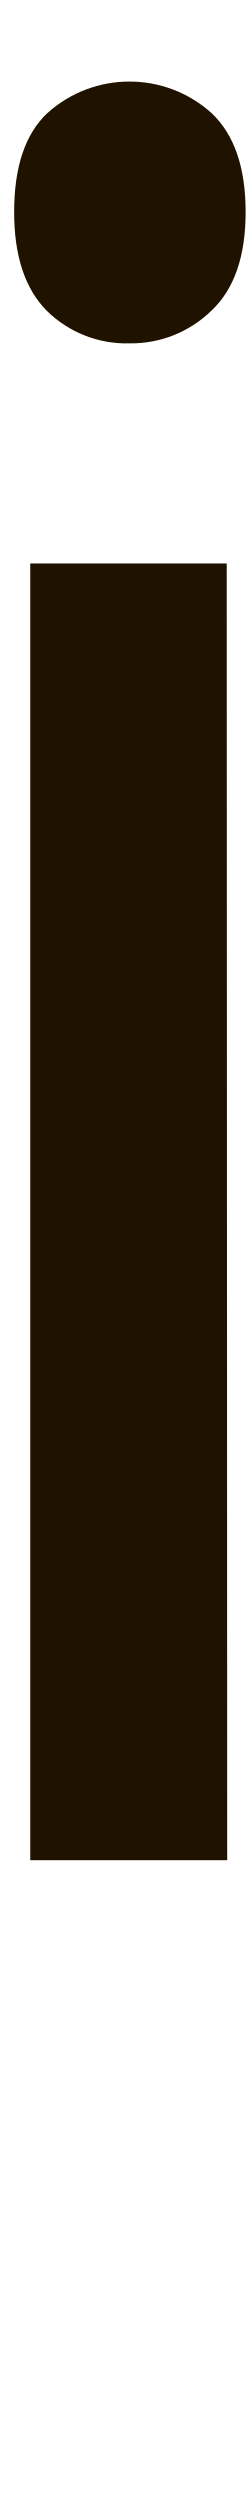
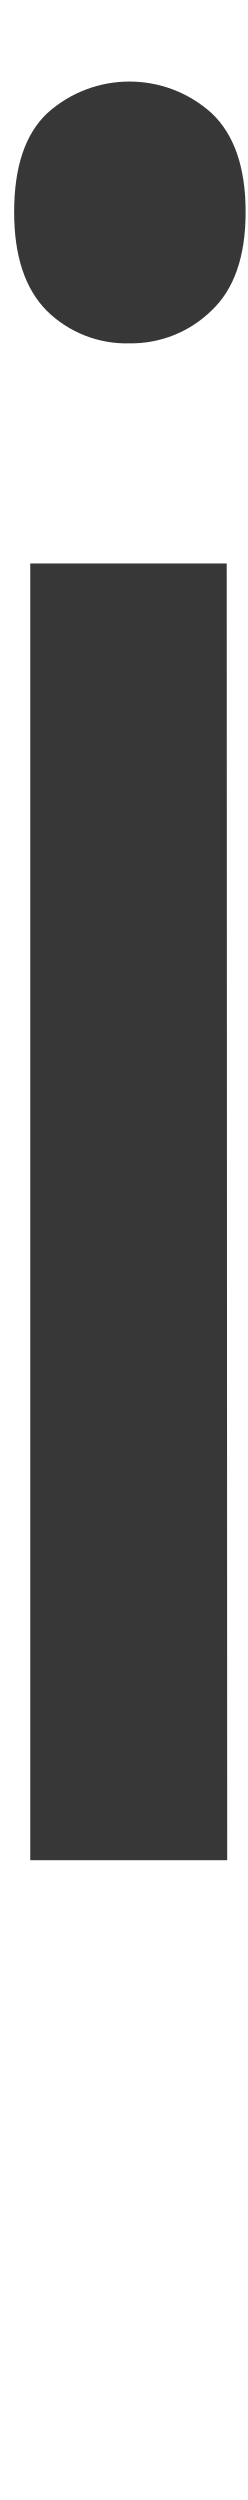
<svg xmlns="http://www.w3.org/2000/svg" width="12px" height="121px" viewBox="0 0 12 121" version="1.1">
  <defs />
  <g id="Page-1" stroke="none" stroke-width="1" fill="none" fill-rule="evenodd">
-     <g id="1597x987" transform="translate(-272, -506)" fill-rule="nonzero" fill="#1F1300">
+     <g id="1597x987" transform="translate(-272, -506)" fill-rule="nonzero" fill="#373737">
      <g id="qvickt" transform="translate(143, 507)">
        <g id="i" transform="translate(129.6845, 2.807487)">
          <path d="M0,6.452 C0,4.274 0.534,2.681 1.601,1.672 C3.862,-0.371 7.301,-0.371 9.561,1.672 C10.656,2.708 11.204,4.302 11.204,6.452 C11.204,8.603 10.65,10.197 9.544,11.233 C8.488,12.264 7.065,12.831 5.59,12.811 C4.093,12.854 2.644,12.284 1.578,11.233 C0.526,10.169 0,8.576 0,6.452 Z M10.312,86.226 L0.78,86.226 L0.78,23.463 L10.289,23.463 L10.312,86.226 Z" id="Shape" />
        </g>
      </g>
    </g>
    <g id="Artboard" />
  </g>
</svg>
